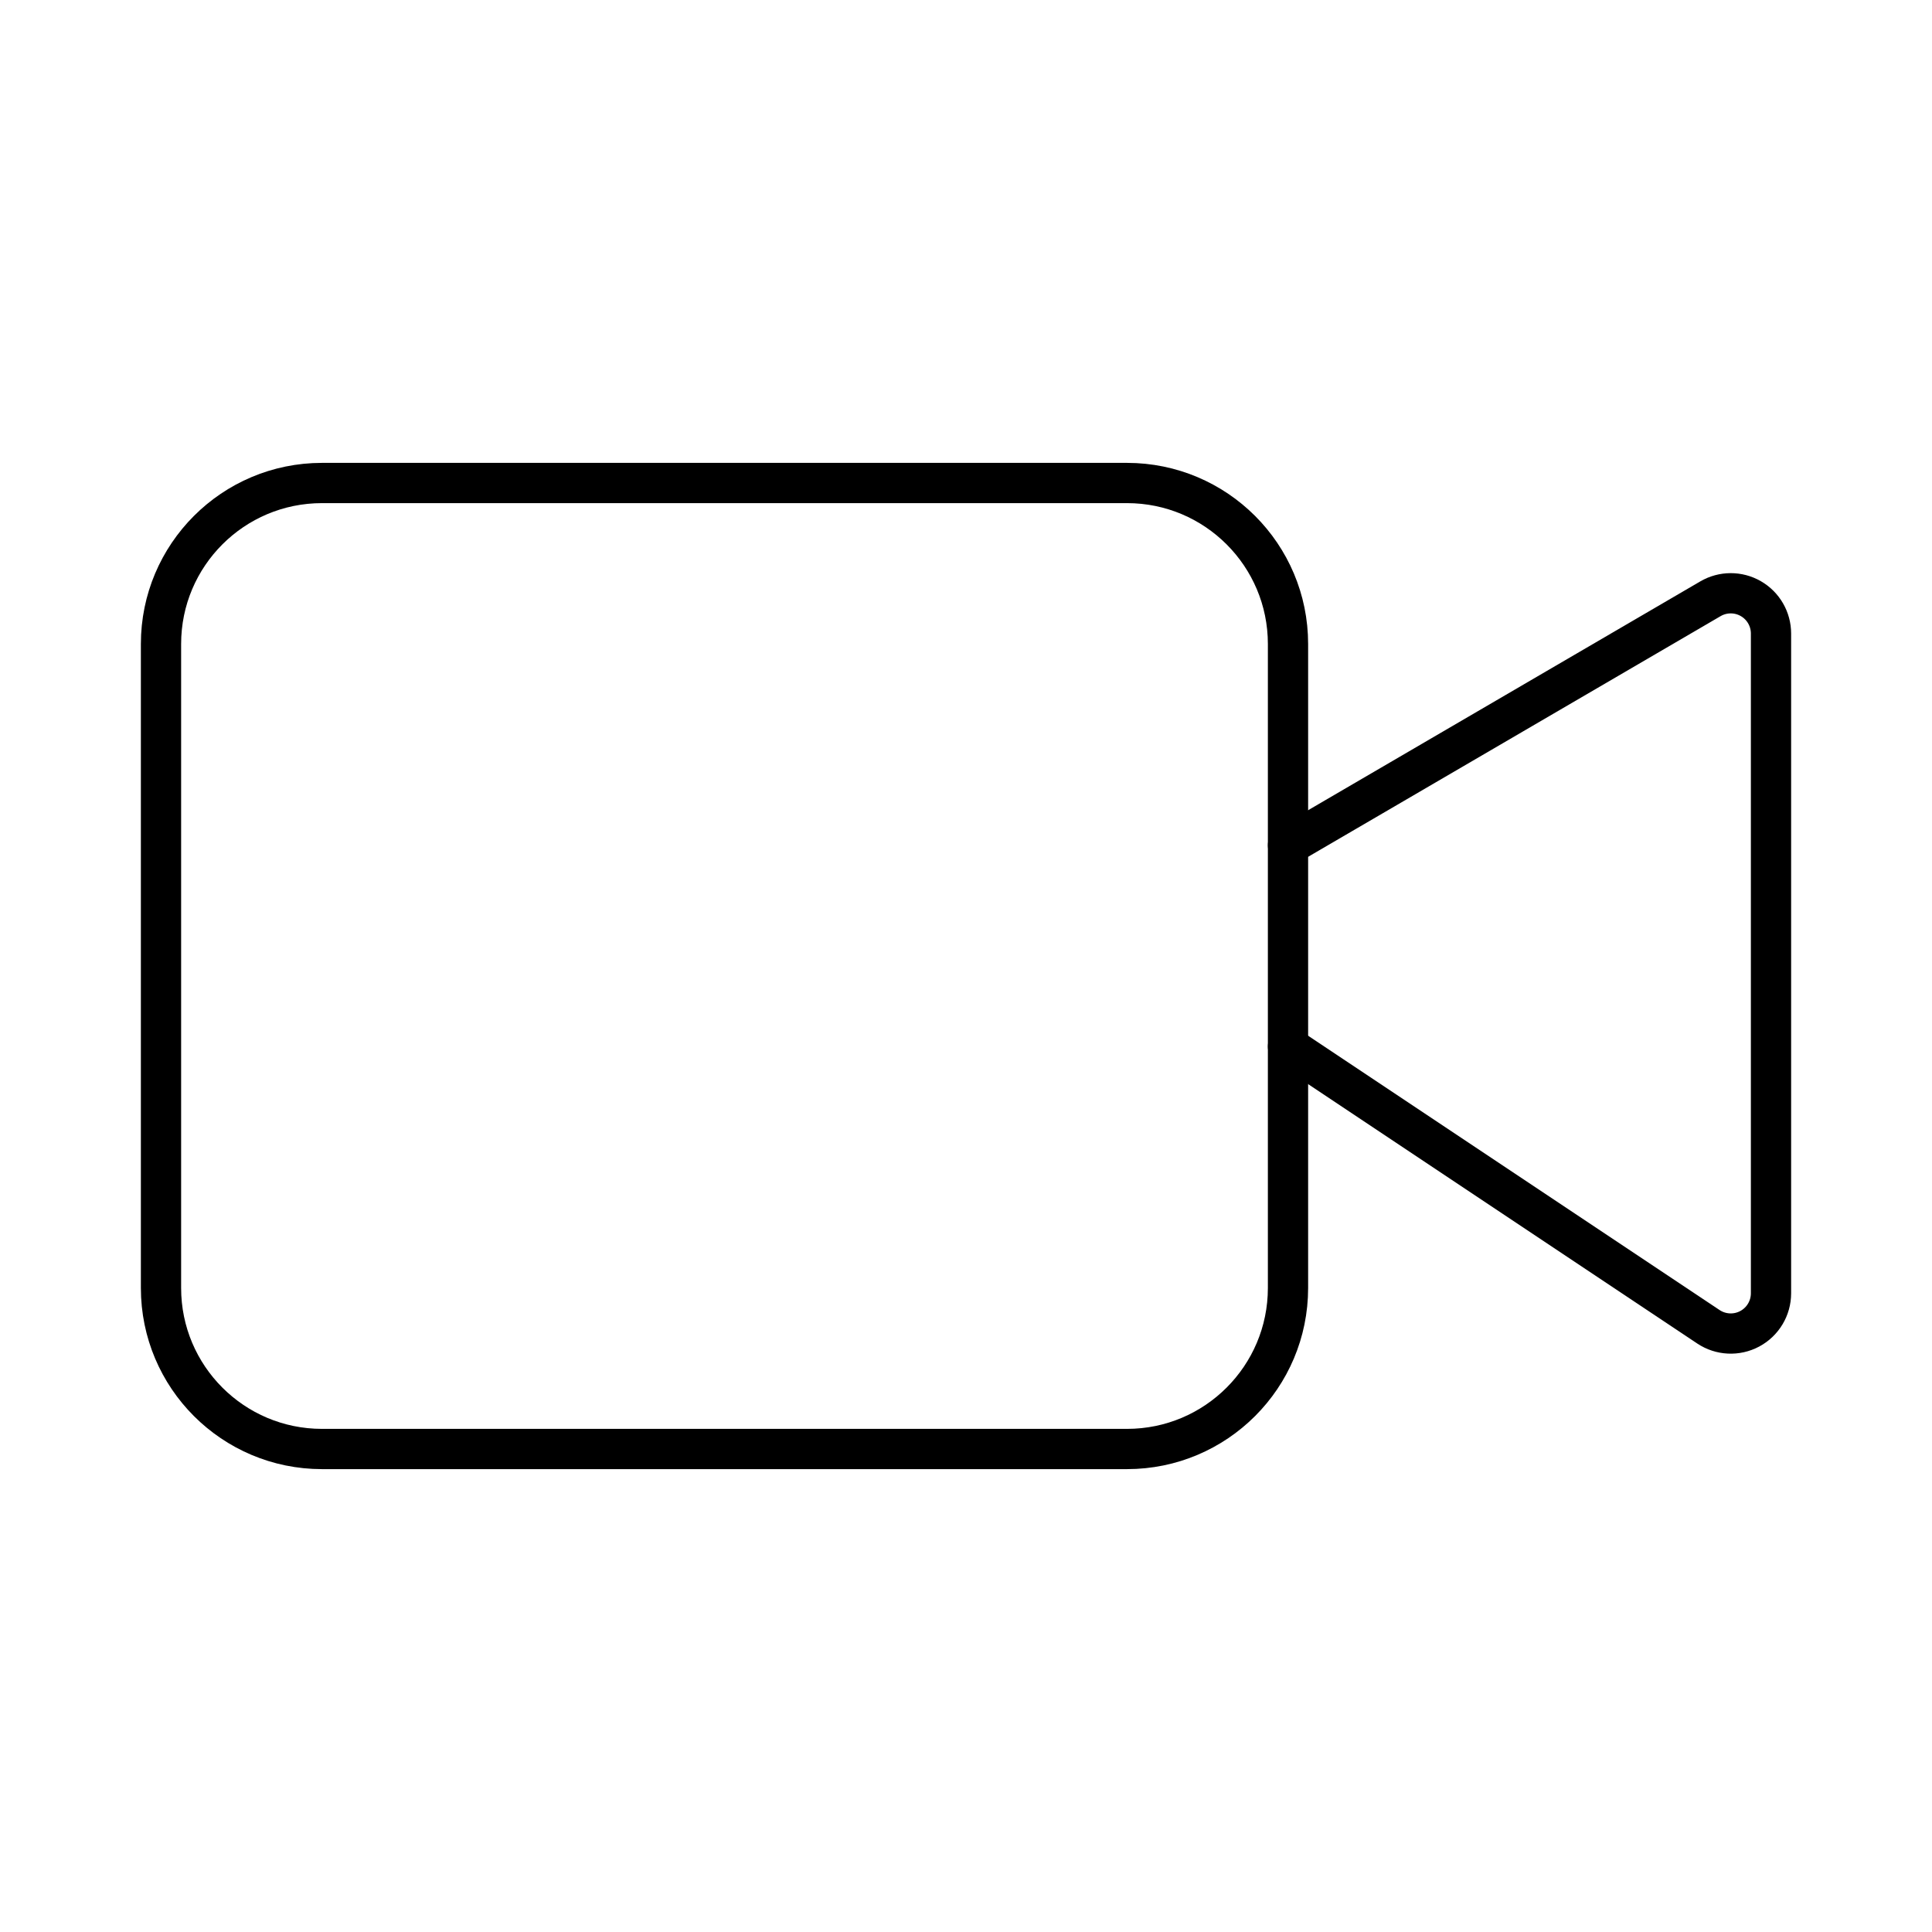
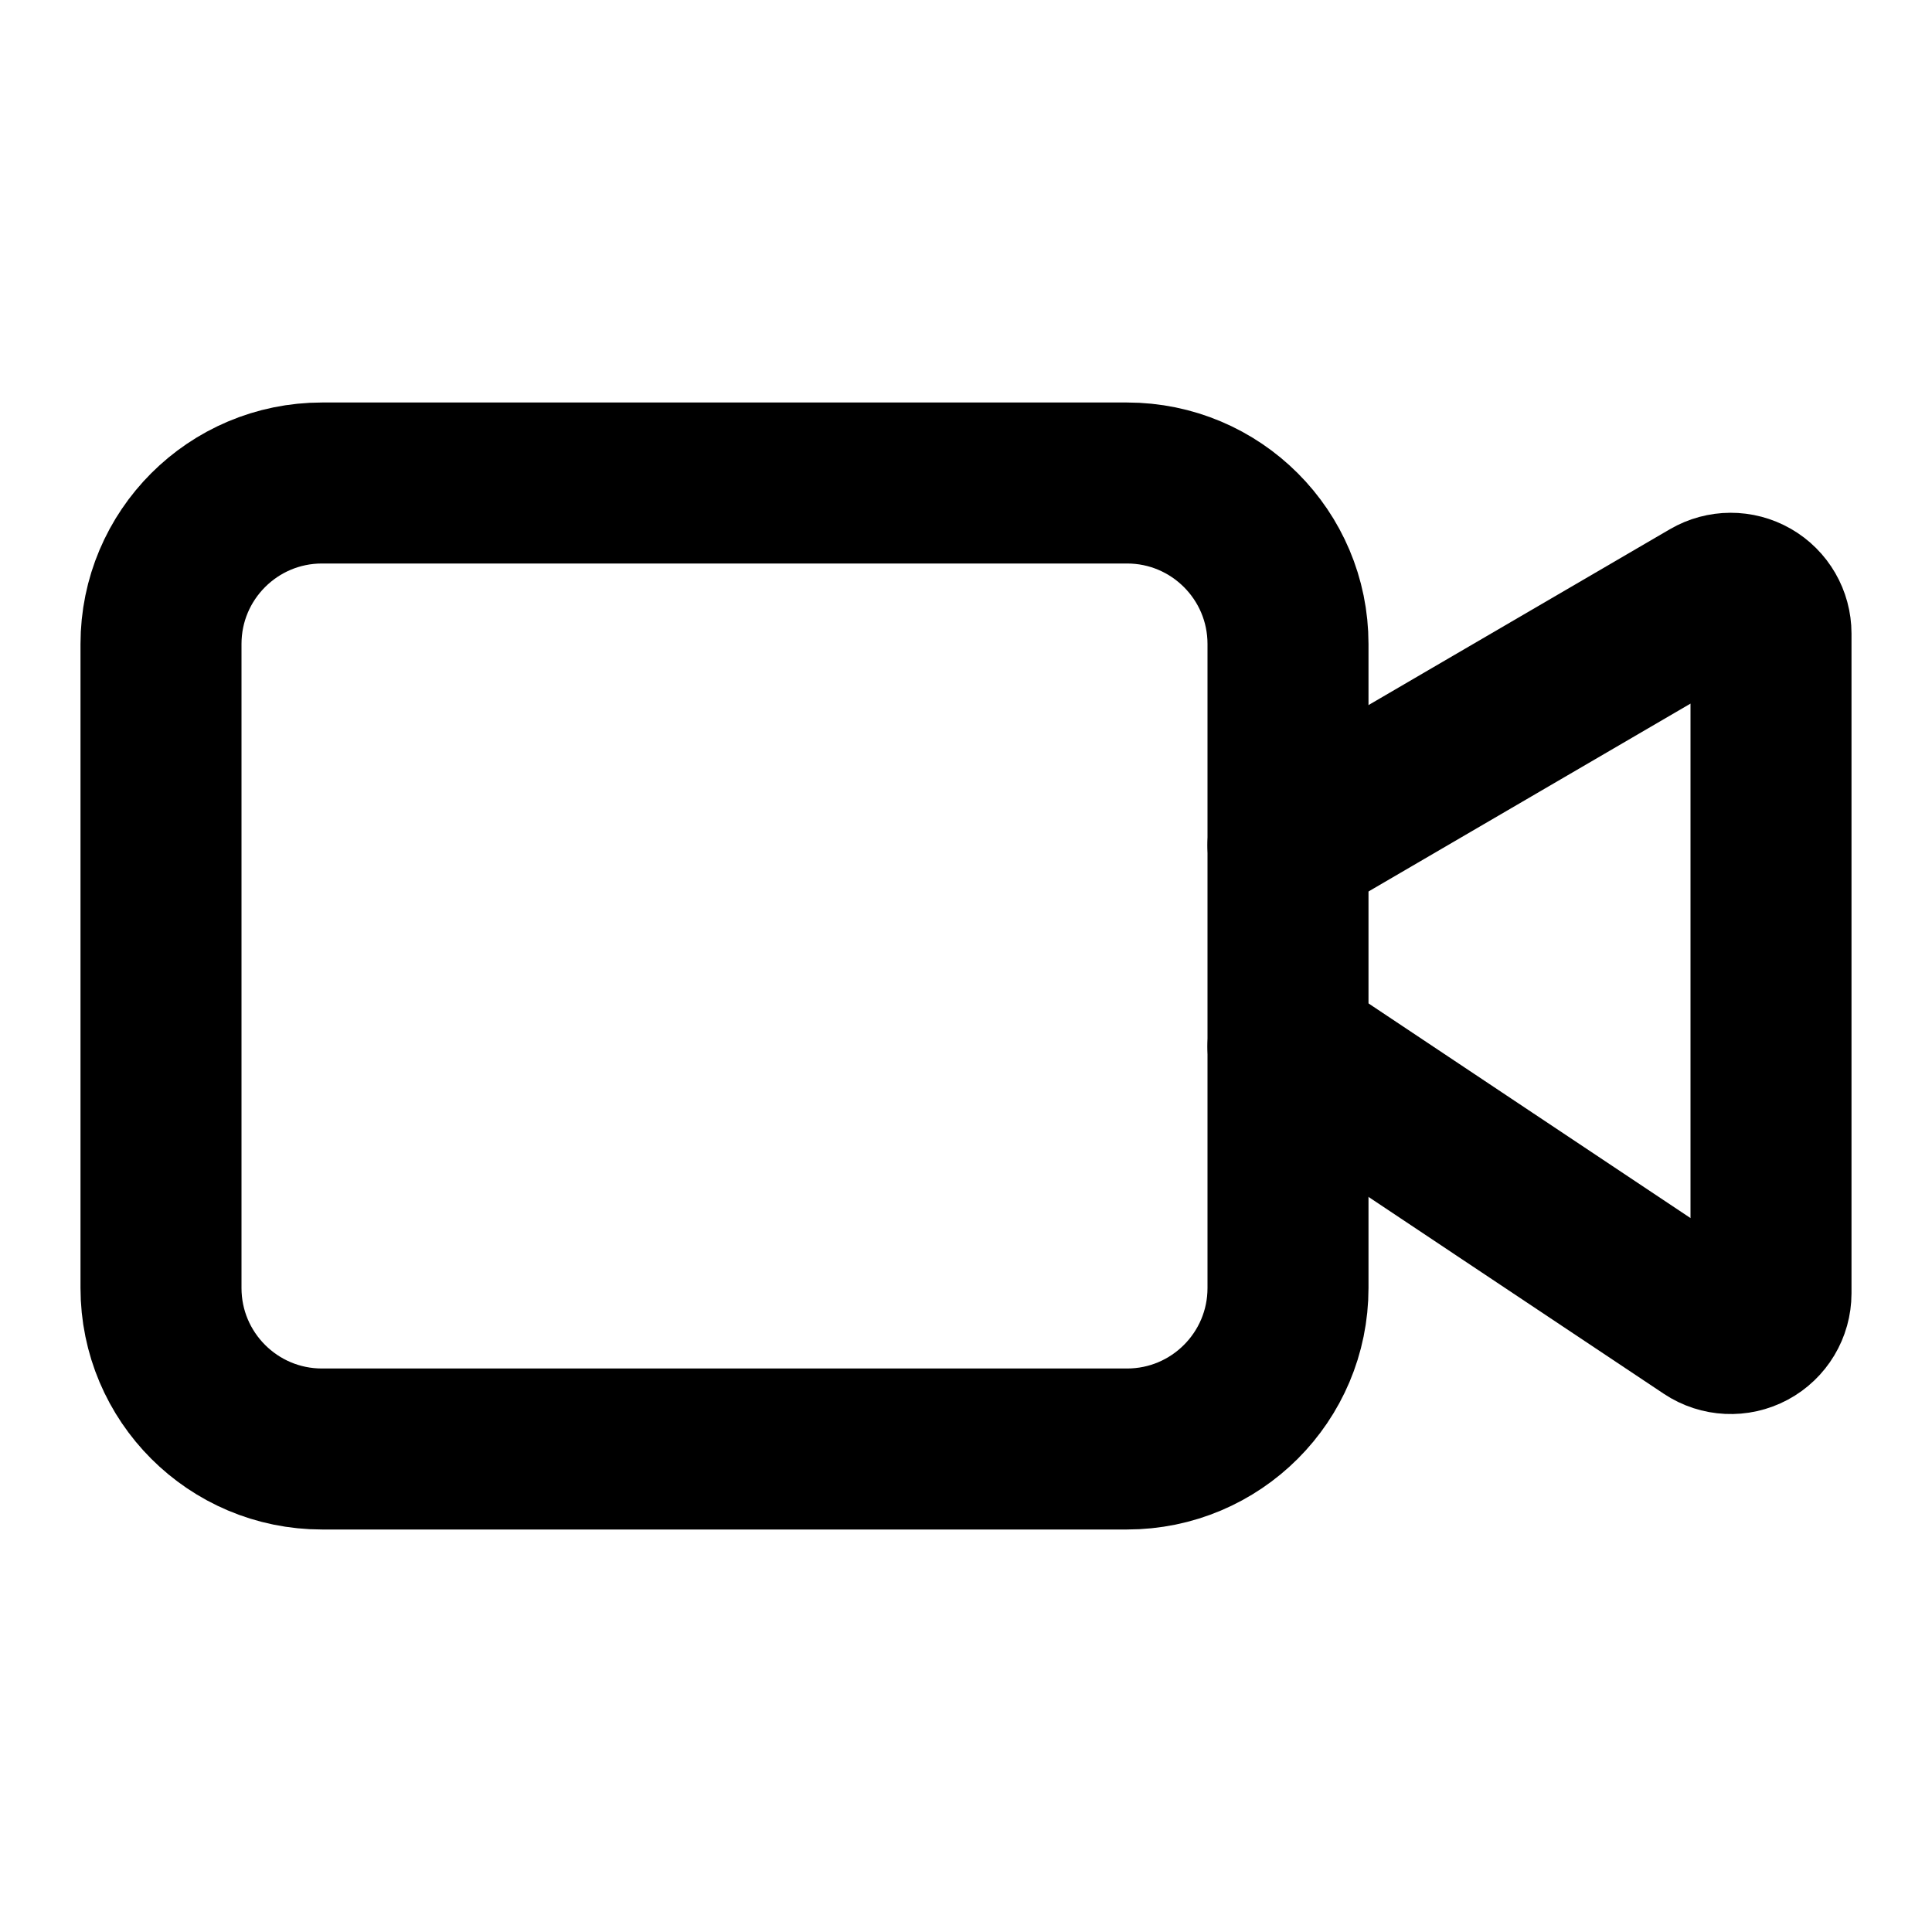
- <svg xmlns="http://www.w3.org/2000/svg" width="24" height="24" viewBox="0 0 24 24" fill="none" stroke="currentColor" stroke-width="0.5" stroke-linecap="round" stroke-linejoin="round" class="lucide lucide-video-icon lucide-video">
+ <svg xmlns="http://www.w3.org/2000/svg" width="24" height="24" viewBox="0 0 24 24" fill="none" stroke="currentColor" stroke-width="2.0" stroke-linecap="round" stroke-linejoin="round" class="lucide lucide-video-icon lucide-video">
  <path d="m16 13 5.223 3.482a.5.5 0 0 0 .777-.416V7.87a.5.5 0 0 0-.752-.432L16 10.5" />
  <rect x="2" y="6" width="14" height="12" rx="2" />
</svg>
